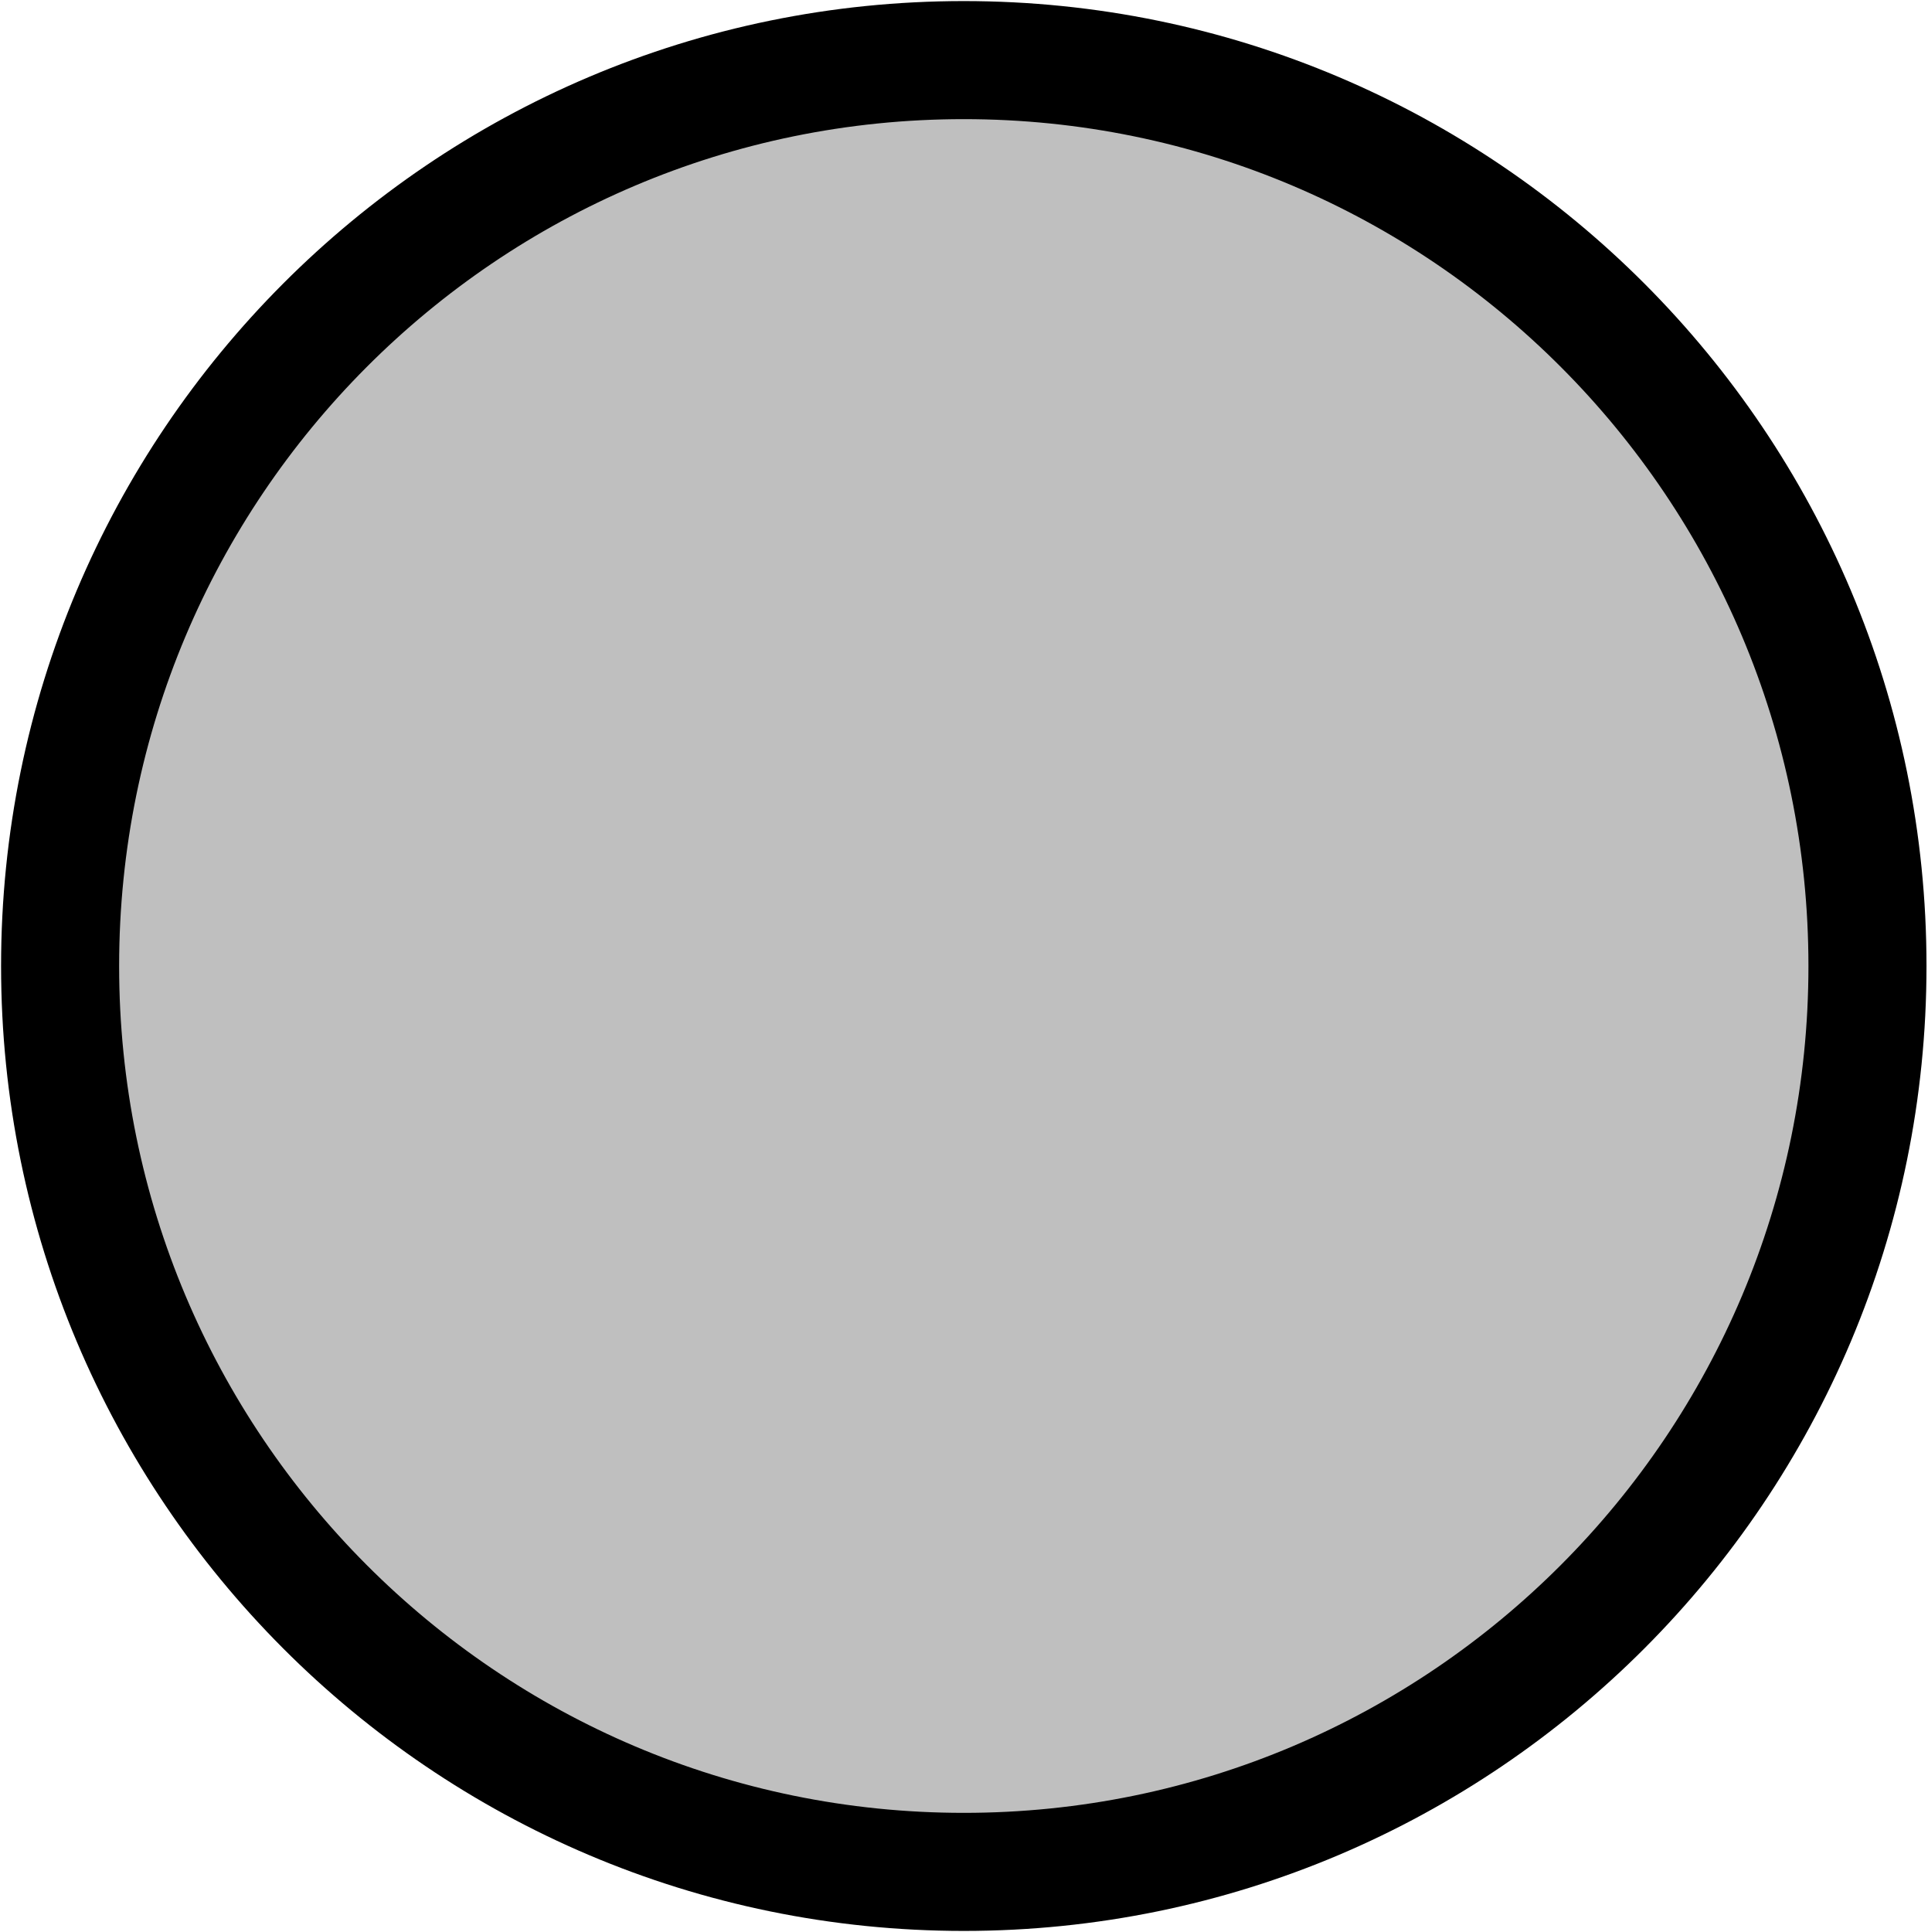
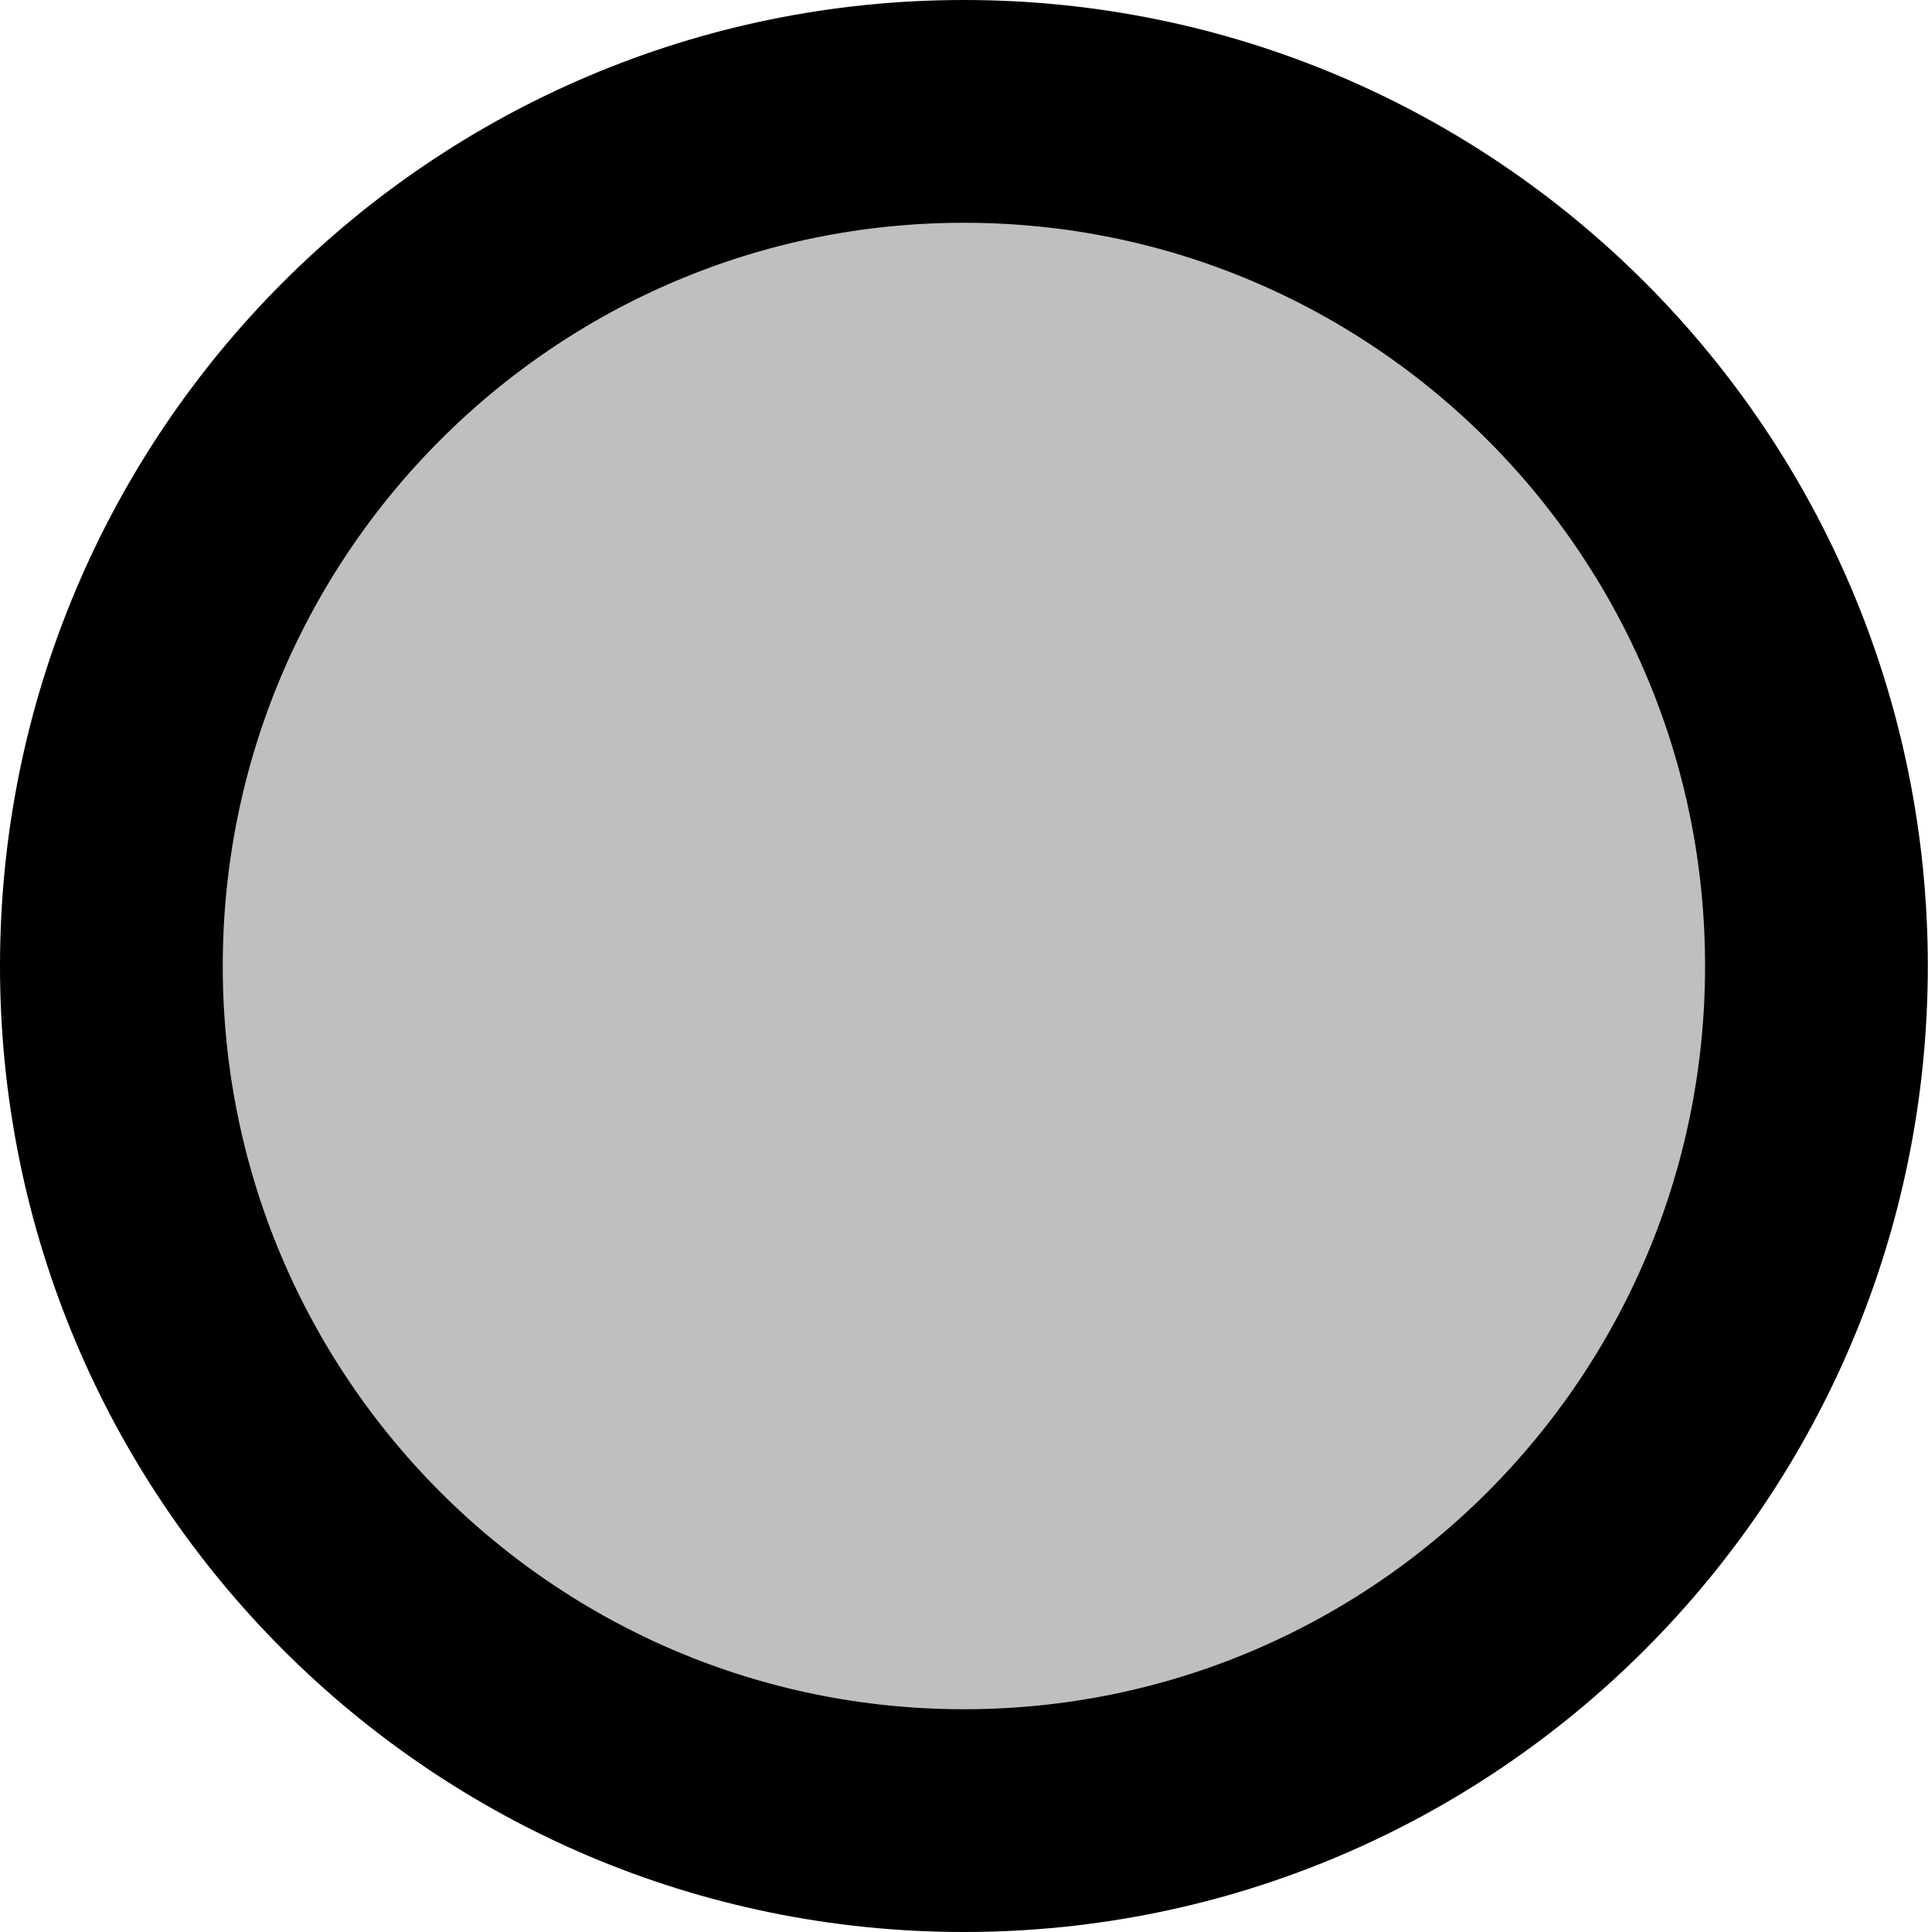
- <svg xmlns="http://www.w3.org/2000/svg" width="449" height="450" xml:space="preserve" overflow="hidden">
+ <svg xmlns="http://www.w3.org/2000/svg" width="476" height="477" xml:space="preserve" overflow="hidden">
  <defs>
    <clipPath id="clip0">
-       <rect x="2009" y="1570" width="449" height="450" />
+       <rect x="1996" y="1557" width="476" height="477" />
    </clipPath>
-     <radialGradient cx="583277" cy="584662" r="825858" fx="0" fy="0" gradientUnits="userSpaceOnUse" spreadMethod="pad" id="fill1" gradientTransform="matrix(0.000360892 0 0 0.000360892 2023 1584)">
+     <radialGradient cx="583276" cy="584662" r="825857" fx="0" fy="0" gradientUnits="userSpaceOnUse" spreadMethod="pad" id="fill1" gradientTransform="matrix(0.000360892 0 0 0.000360892 2023.5 1584.5)">
      <stop offset="0" stop-color="#FFFFFF" />
      <stop offset="0.016" stop-color="#FEFEFE" />
      <stop offset="0.032" stop-color="#FEFEFE" />
      <stop offset="0.048" stop-color="#FEFEFE" />
      <stop offset="0.063" stop-color="#FEFEFE" />
      <stop offset="0.079" stop-color="#FEFEFE" />
      <stop offset="0.095" stop-color="#FEFEFE" />
      <stop offset="0.111" stop-color="#FDFDFD" />
      <stop offset="0.127" stop-color="#FDFDFD" />
      <stop offset="0.143" stop-color="#FDFDFD" />
      <stop offset="0.159" stop-color="#FCFCFC" />
      <stop offset="0.175" stop-color="#FCFCFC" />
      <stop offset="0.19" stop-color="#FCFCFC" />
      <stop offset="0.206" stop-color="#FBFBFB" />
      <stop offset="0.222" stop-color="#FBFBFB" />
      <stop offset="0.238" stop-color="#FAFAFA" />
      <stop offset="0.254" stop-color="#FAFAFA" />
      <stop offset="0.27" stop-color="#F9F9F9" />
      <stop offset="0.286" stop-color="#F8F8F8" />
      <stop offset="0.302" stop-color="#F8F8F8" />
      <stop offset="0.317" stop-color="#F7F7F7" />
      <stop offset="0.333" stop-color="#F6F6F6" />
      <stop offset="0.349" stop-color="#F6F6F6" />
      <stop offset="0.365" stop-color="#F5F5F5" />
      <stop offset="0.381" stop-color="#F4F4F4" />
      <stop offset="0.397" stop-color="#F3F3F3" />
      <stop offset="0.413" stop-color="#F2F2F2" />
      <stop offset="0.429" stop-color="#F1F1F1" />
      <stop offset="0.444" stop-color="#F1F1F1" />
      <stop offset="0.46" stop-color="#F0F0F0" />
      <stop offset="0.476" stop-color="#EFEFEF" />
      <stop offset="0.492" stop-color="#EEEEEE" />
      <stop offset="0.508" stop-color="#EDEDED" />
      <stop offset="0.524" stop-color="#EBEBEB" />
      <stop offset="0.54" stop-color="#EAEAEA" />
      <stop offset="0.556" stop-color="#E9E9E9" />
      <stop offset="0.571" stop-color="#E8E8E8" />
      <stop offset="0.587" stop-color="#E7E7E7" />
      <stop offset="0.603" stop-color="#E6E6E6" />
      <stop offset="0.619" stop-color="#E4E4E4" />
      <stop offset="0.635" stop-color="#E3E3E3" />
      <stop offset="0.651" stop-color="#E2E2E2" />
      <stop offset="0.667" stop-color="#E1E1E1" />
      <stop offset="0.683" stop-color="#DFDFDF" />
      <stop offset="0.698" stop-color="#DEDEDE" />
      <stop offset="0.714" stop-color="#DCDCDC" />
      <stop offset="0.73" stop-color="#DBDBDB" />
      <stop offset="0.746" stop-color="#DADADA" />
      <stop offset="0.762" stop-color="#D8D8D8" />
      <stop offset="0.778" stop-color="#D7D7D7" />
      <stop offset="0.794" stop-color="#D5D5D5" />
      <stop offset="0.81" stop-color="#D3D3D3" />
      <stop offset="0.825" stop-color="#D2D2D2" />
      <stop offset="0.841" stop-color="#D0D0D0" />
      <stop offset="0.857" stop-color="#CFCFCF" />
      <stop offset="0.873" stop-color="#CDCDCD" />
      <stop offset="0.889" stop-color="#CBCBCB" />
      <stop offset="0.905" stop-color="#C9C9C9" />
      <stop offset="0.921" stop-color="#C8C8C8" />
      <stop offset="0.937" stop-color="#C6C6C6" />
      <stop offset="0.952" stop-color="#C4C4C4" />
      <stop offset="0.968" stop-color="#C2C2C2" />
      <stop offset="0.984" stop-color="#C0C0C0" />
      <stop offset="1" stop-color="#BFBFBF" />
    </radialGradient>
  </defs>
-   <g clip-path="url(#clip0)" transform="translate(-2009 -1570)">
-     <path d="M2023 1795C2023 1678.47 2117.24 1584 2233.5 1584 2349.76 1584 2444 1678.47 2444 1795 2444 1911.53 2349.76 2006 2233.5 2006 2117.24 2006 2023 1911.53 2023 1795Z" stroke="#000000" stroke-width="27.5" stroke-miterlimit="8" fill="url(#fill1)" fill-rule="evenodd" />
+   <g clip-path="url(#clip0)" transform="translate(-1996 -1557)">
+     <path d="M2023.5 1795.5C2023.5 1678.97 2117.74 1584.5 2234 1584.5 2350.26 1584.5 2444.5 1678.97 2444.5 1795.5 2444.5 1912.03 2350.26 2006.5 2234 2006.5 2117.74 2006.5 2023.5 1912.03 2023.5 1795.5Z" stroke="#000000" stroke-width="55" stroke-miterlimit="8" fill="url(#fill1)" fill-rule="evenodd" />
  </g>
</svg>
